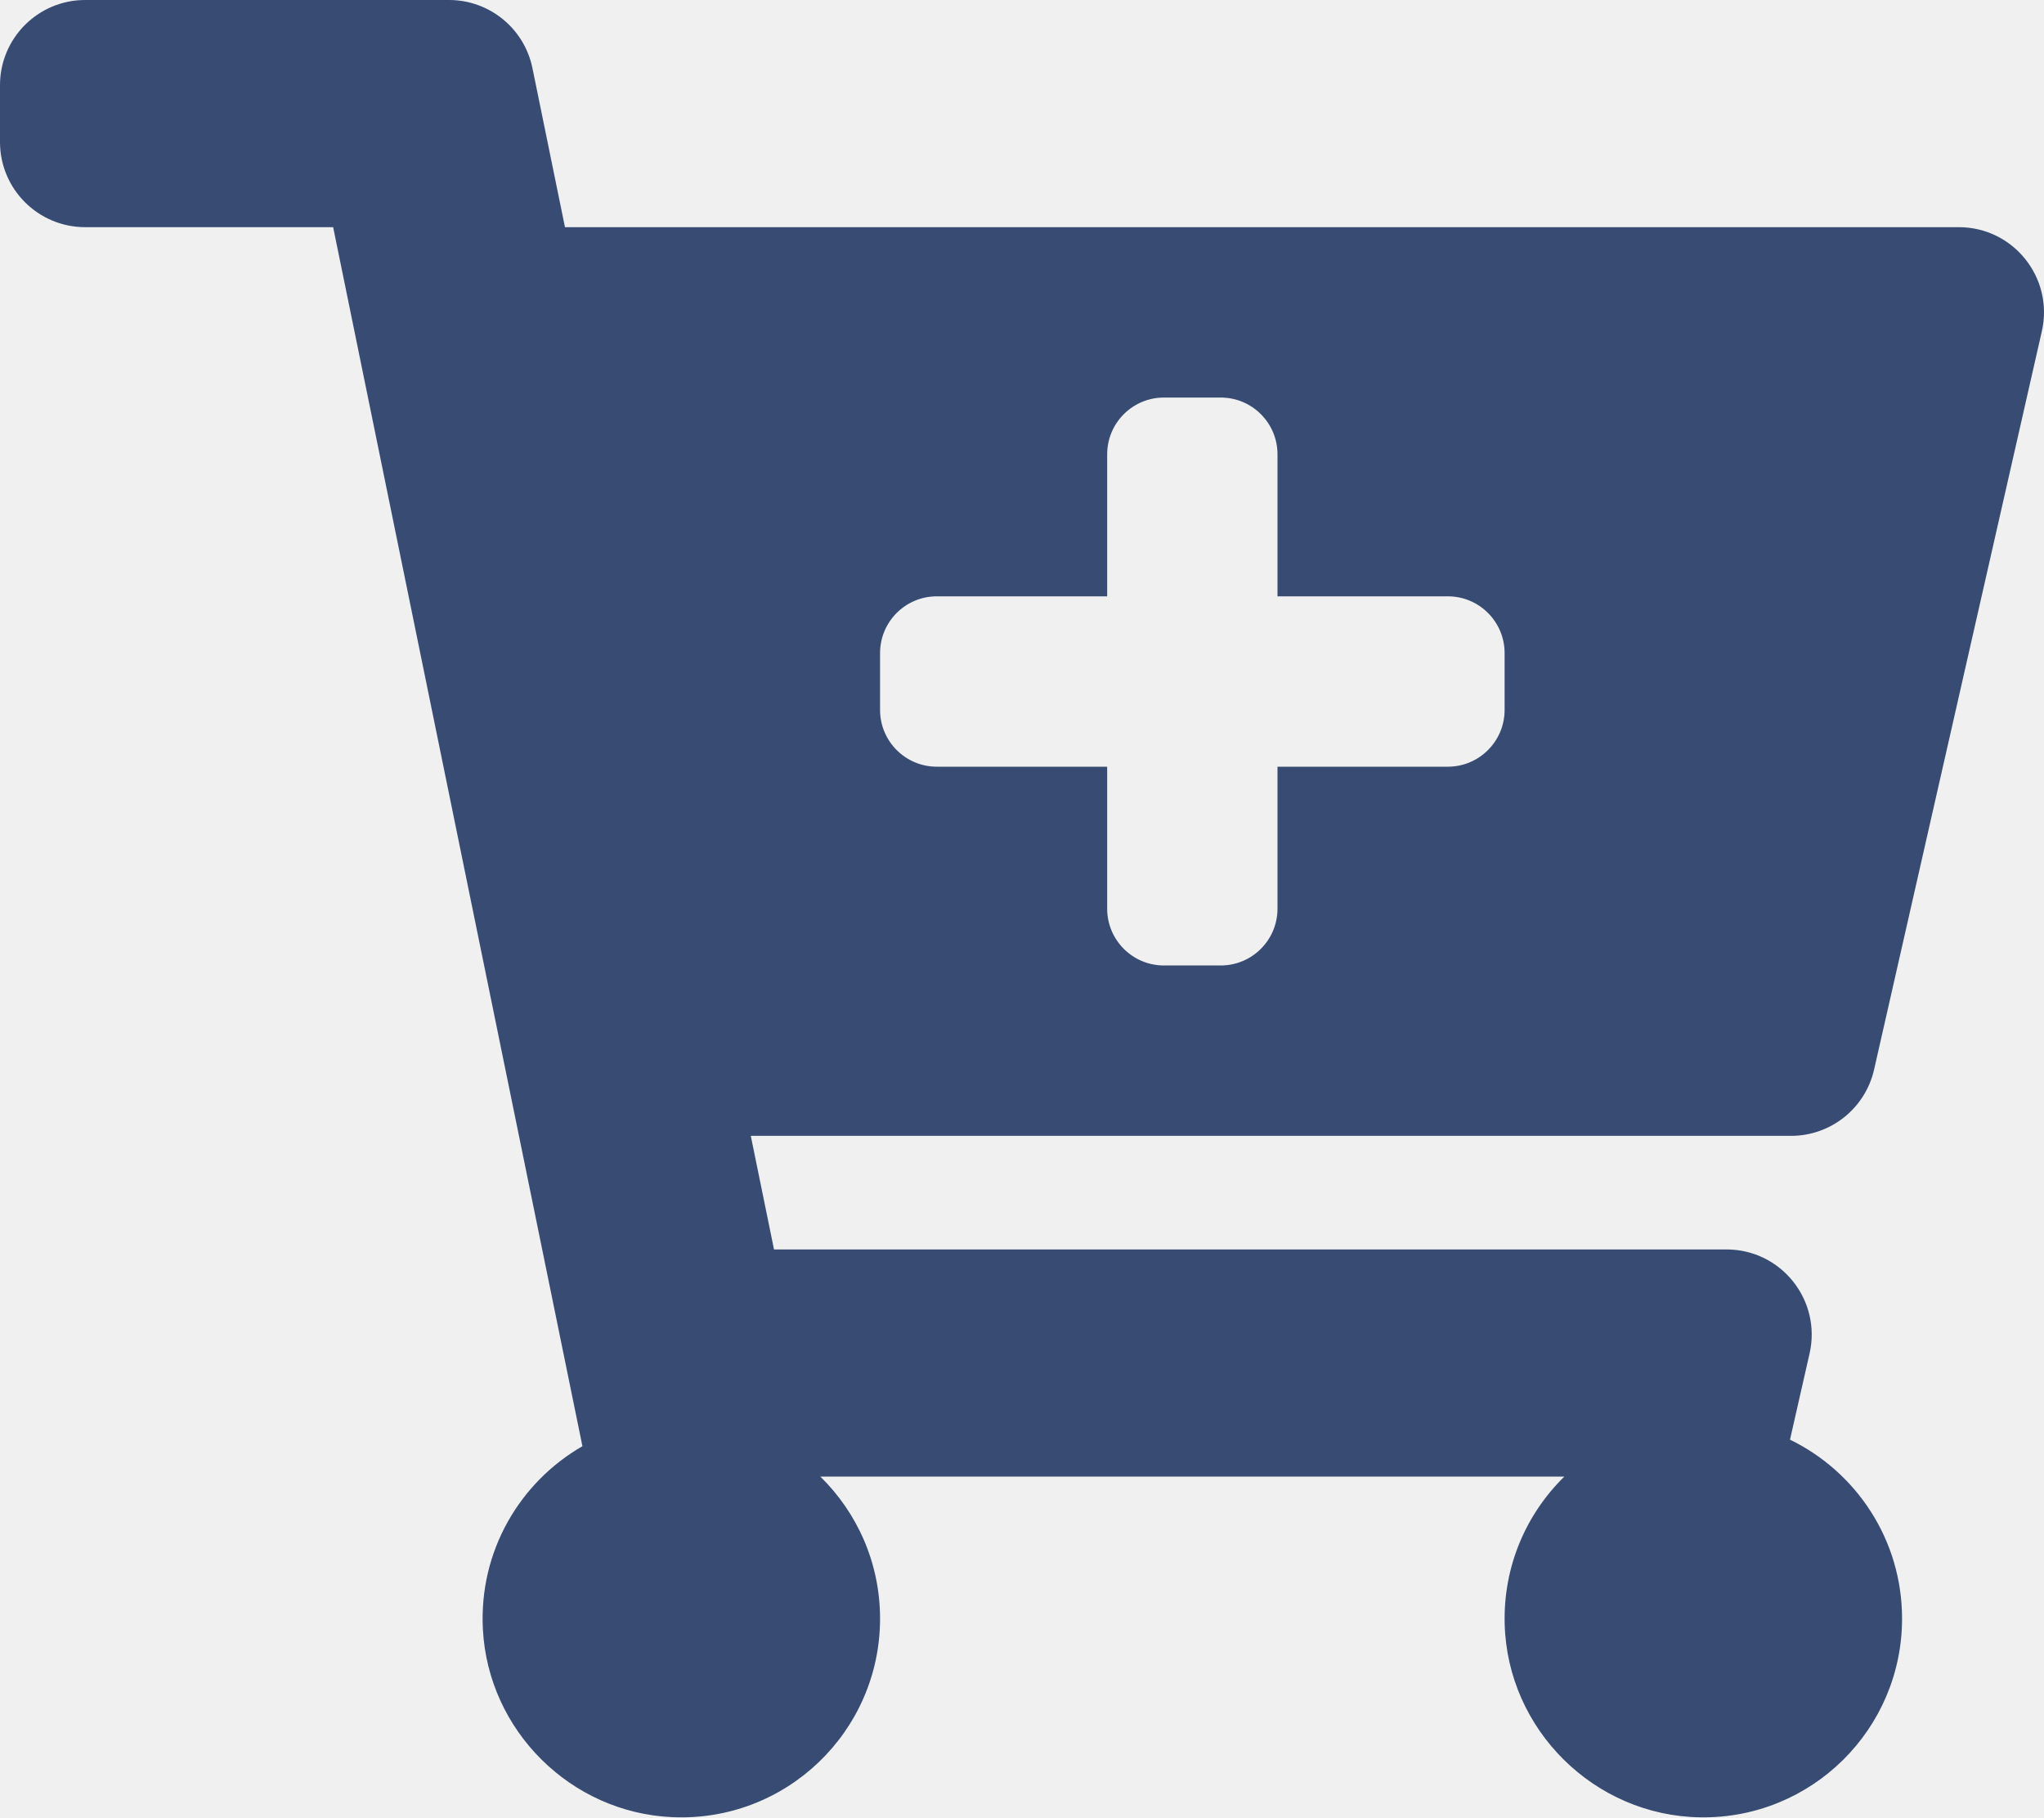
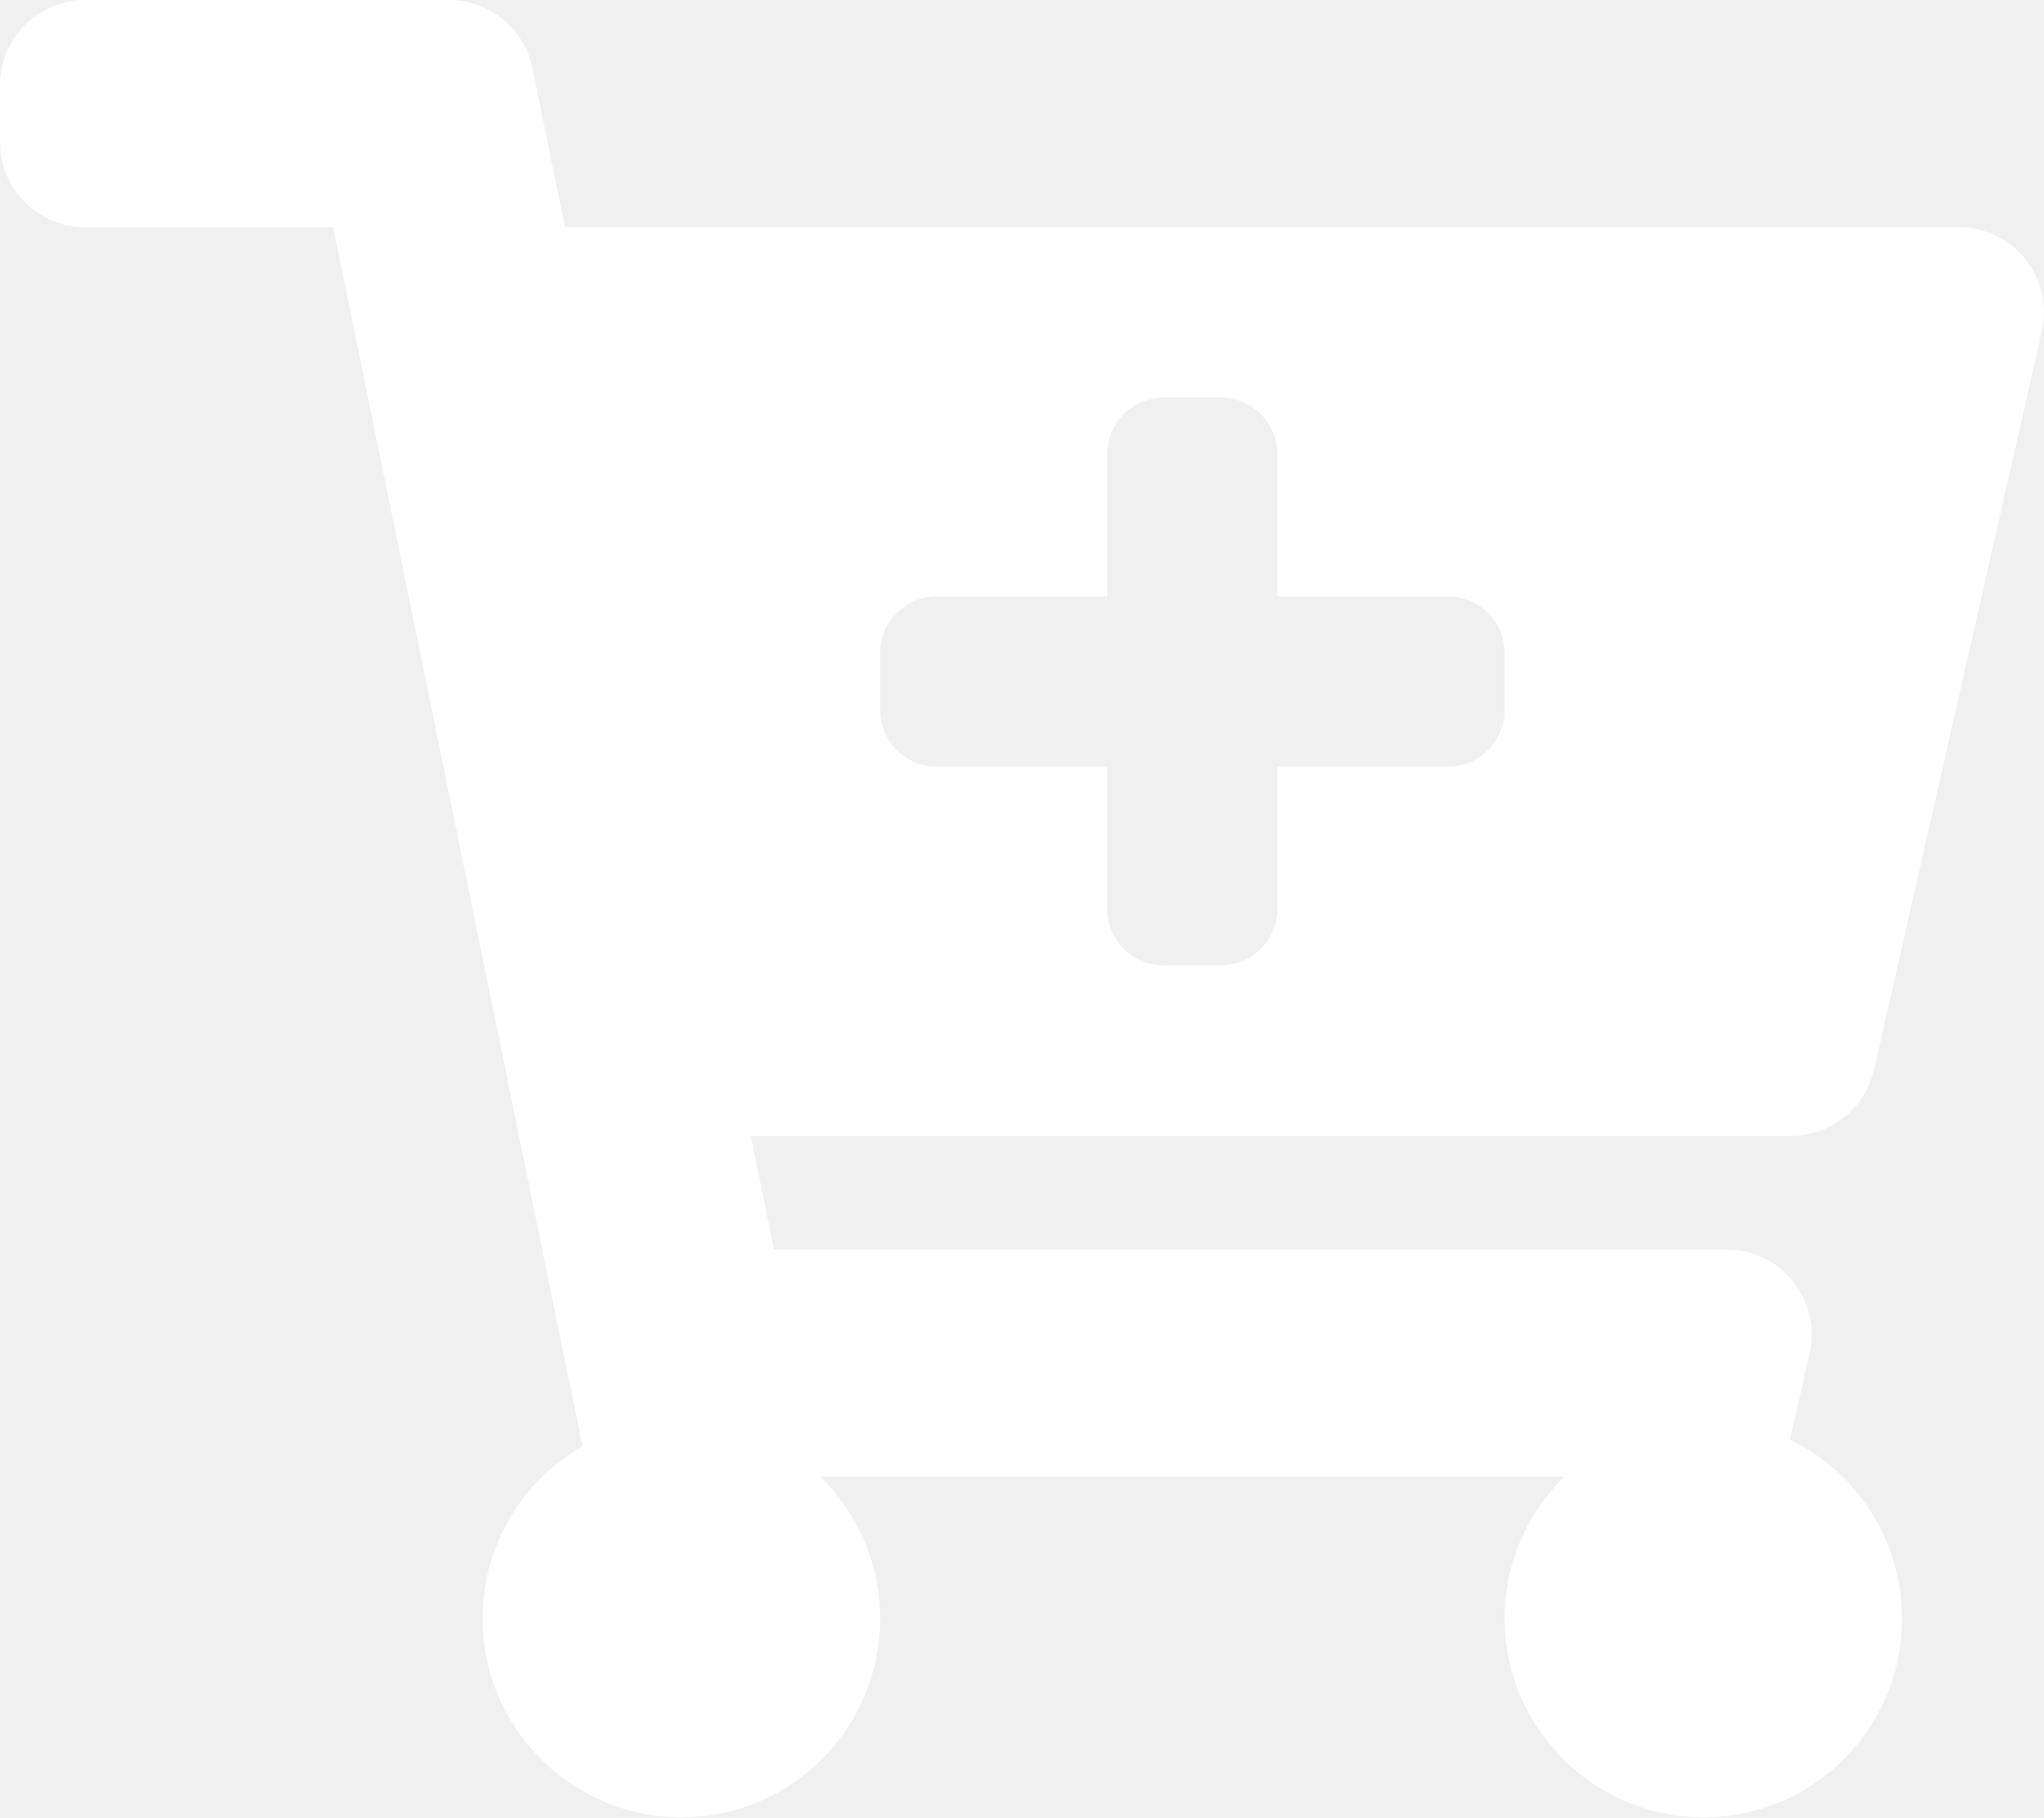
<svg xmlns="http://www.w3.org/2000/svg" aria-hidden="true" focusable="false" data-prefix="fas" data-icon="cart-plus" class="svg-inline--fa fa-cart-plus fa-w-18" role="img" viewBox="0 0 576 512">
-   <path fill="#374B73" d="M504.717 320H211.572l6.545 32h268.418c15.401 0 26.816 14.301 23.403 29.319l-5.517 24.276C523.112 414.668 536 433.828 536 456c0 31.202-25.519 56.444-56.824 55.994-29.823-.429-54.35-24.631-55.155-54.447-.44-16.287 6.085-31.049 16.803-41.548H231.176C241.553 426.165 248 440.326 248 456c0 31.813-26.528 57.431-58.67 55.938-28.54-1.325-51.751-24.385-53.251-52.917-1.158-22.034 10.436-41.455 28.051-51.586L93.883 64H24C10.745 64 0 53.255 0 40V24C0 10.745 10.745 0 24 0h102.529c11.401 0 21.228 8.021 23.513 19.19L159.208 64H551.99c15.401 0 26.816 14.301 23.403 29.319l-47.273 208C525.637 312.246 515.923 320 504.717 320zM408 168h-48v-40c0-8.837-7.163-16-16-16h-16c-8.837 0-16 7.163-16 16v40h-48c-8.837 0-16 7.163-16 16v16c0 8.837 7.163 16 16 16h48v40c0 8.837 7.163 16 16 16h16c8.837 0 16-7.163 16-16v-40h48c8.837 0 16-7.163 16-16v-16c0-8.837-7.163-16-16-16z" />
+   <path fill="white" d="M504.717 320H211.572l6.545 32h268.418c15.401 0 26.816 14.301 23.403 29.319l-5.517 24.276C523.112 414.668 536 433.828 536 456c0 31.202-25.519 56.444-56.824 55.994-29.823-.429-54.35-24.631-55.155-54.447-.44-16.287 6.085-31.049 16.803-41.548H231.176C241.553 426.165 248 440.326 248 456c0 31.813-26.528 57.431-58.67 55.938-28.54-1.325-51.751-24.385-53.251-52.917-1.158-22.034 10.436-41.455 28.051-51.586L93.883 64H24C10.745 64 0 53.255 0 40V24C0 10.745 10.745 0 24 0h102.529c11.401 0 21.228 8.021 23.513 19.19L159.208 64H551.99c15.401 0 26.816 14.301 23.403 29.319l-47.273 208C525.637 312.246 515.923 320 504.717 320zM408 168h-48v-40c0-8.837-7.163-16-16-16h-16c-8.837 0-16 7.163-16 16v40h-48c-8.837 0-16 7.163-16 16v16c0 8.837 7.163 16 16 16h48v40c0 8.837 7.163 16 16 16h16c8.837 0 16-7.163 16-16v-40h48c8.837 0 16-7.163 16-16v-16c0-8.837-7.163-16-16-16z" />
</svg>
